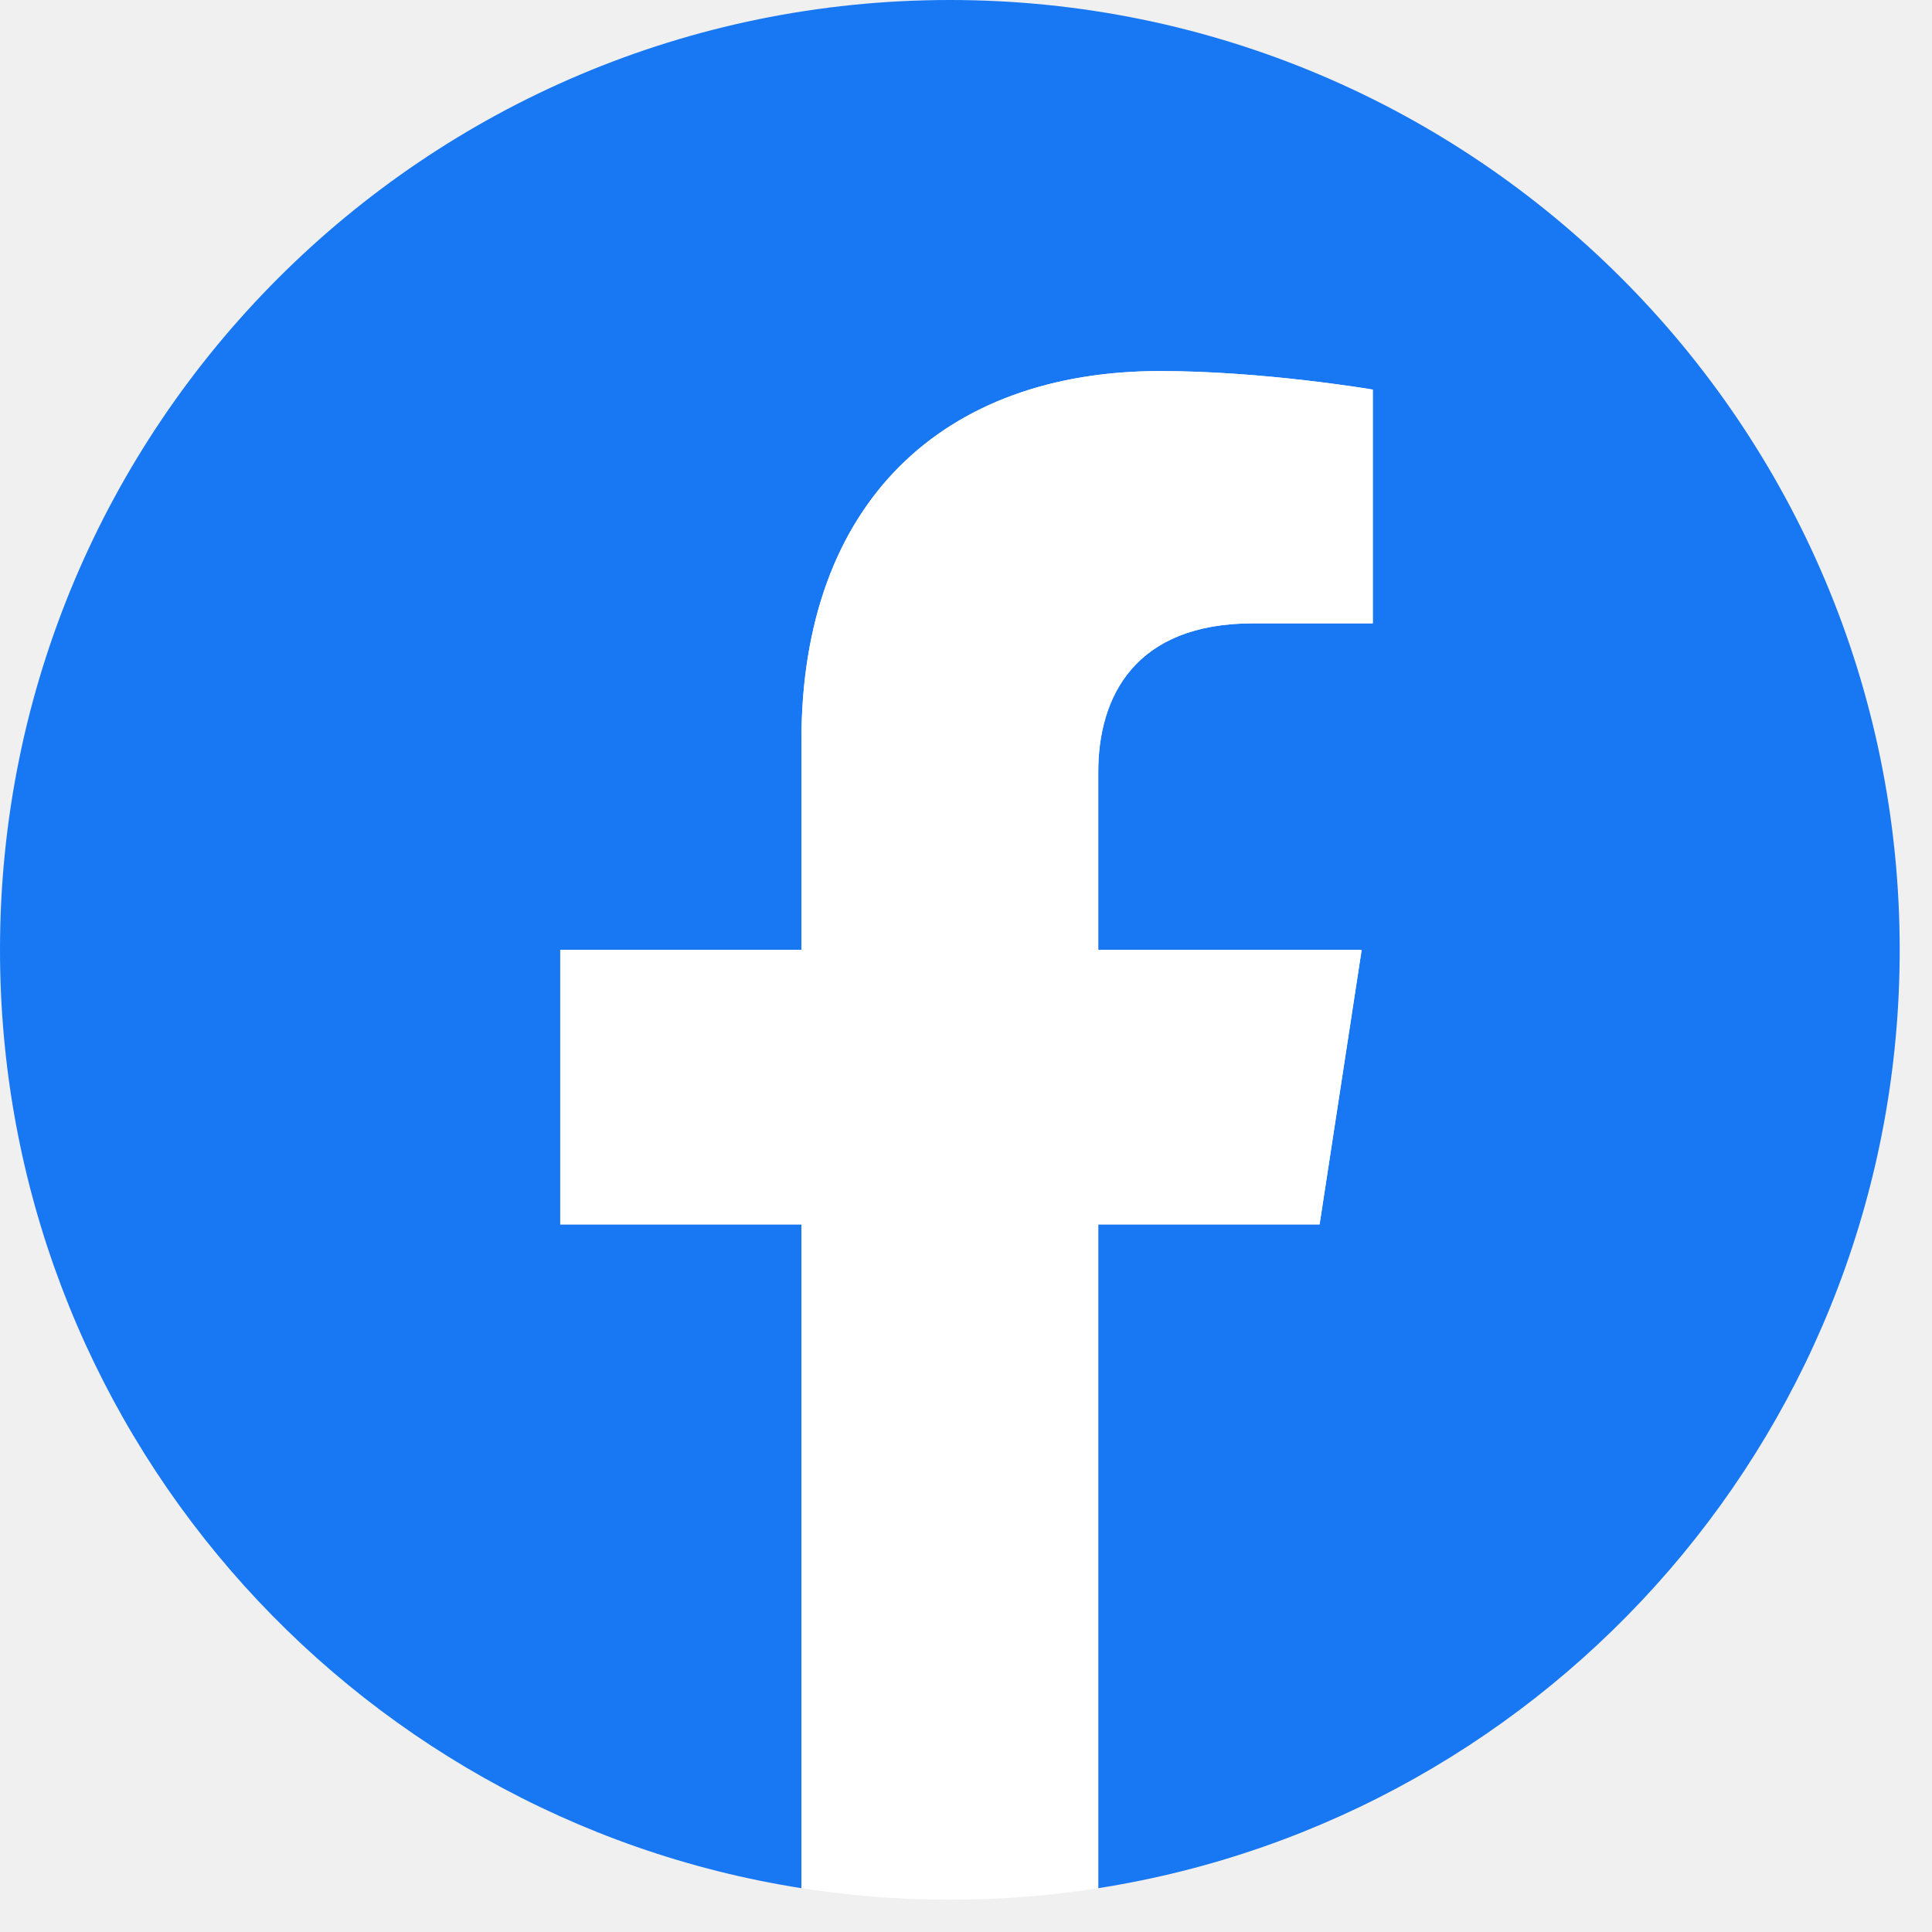
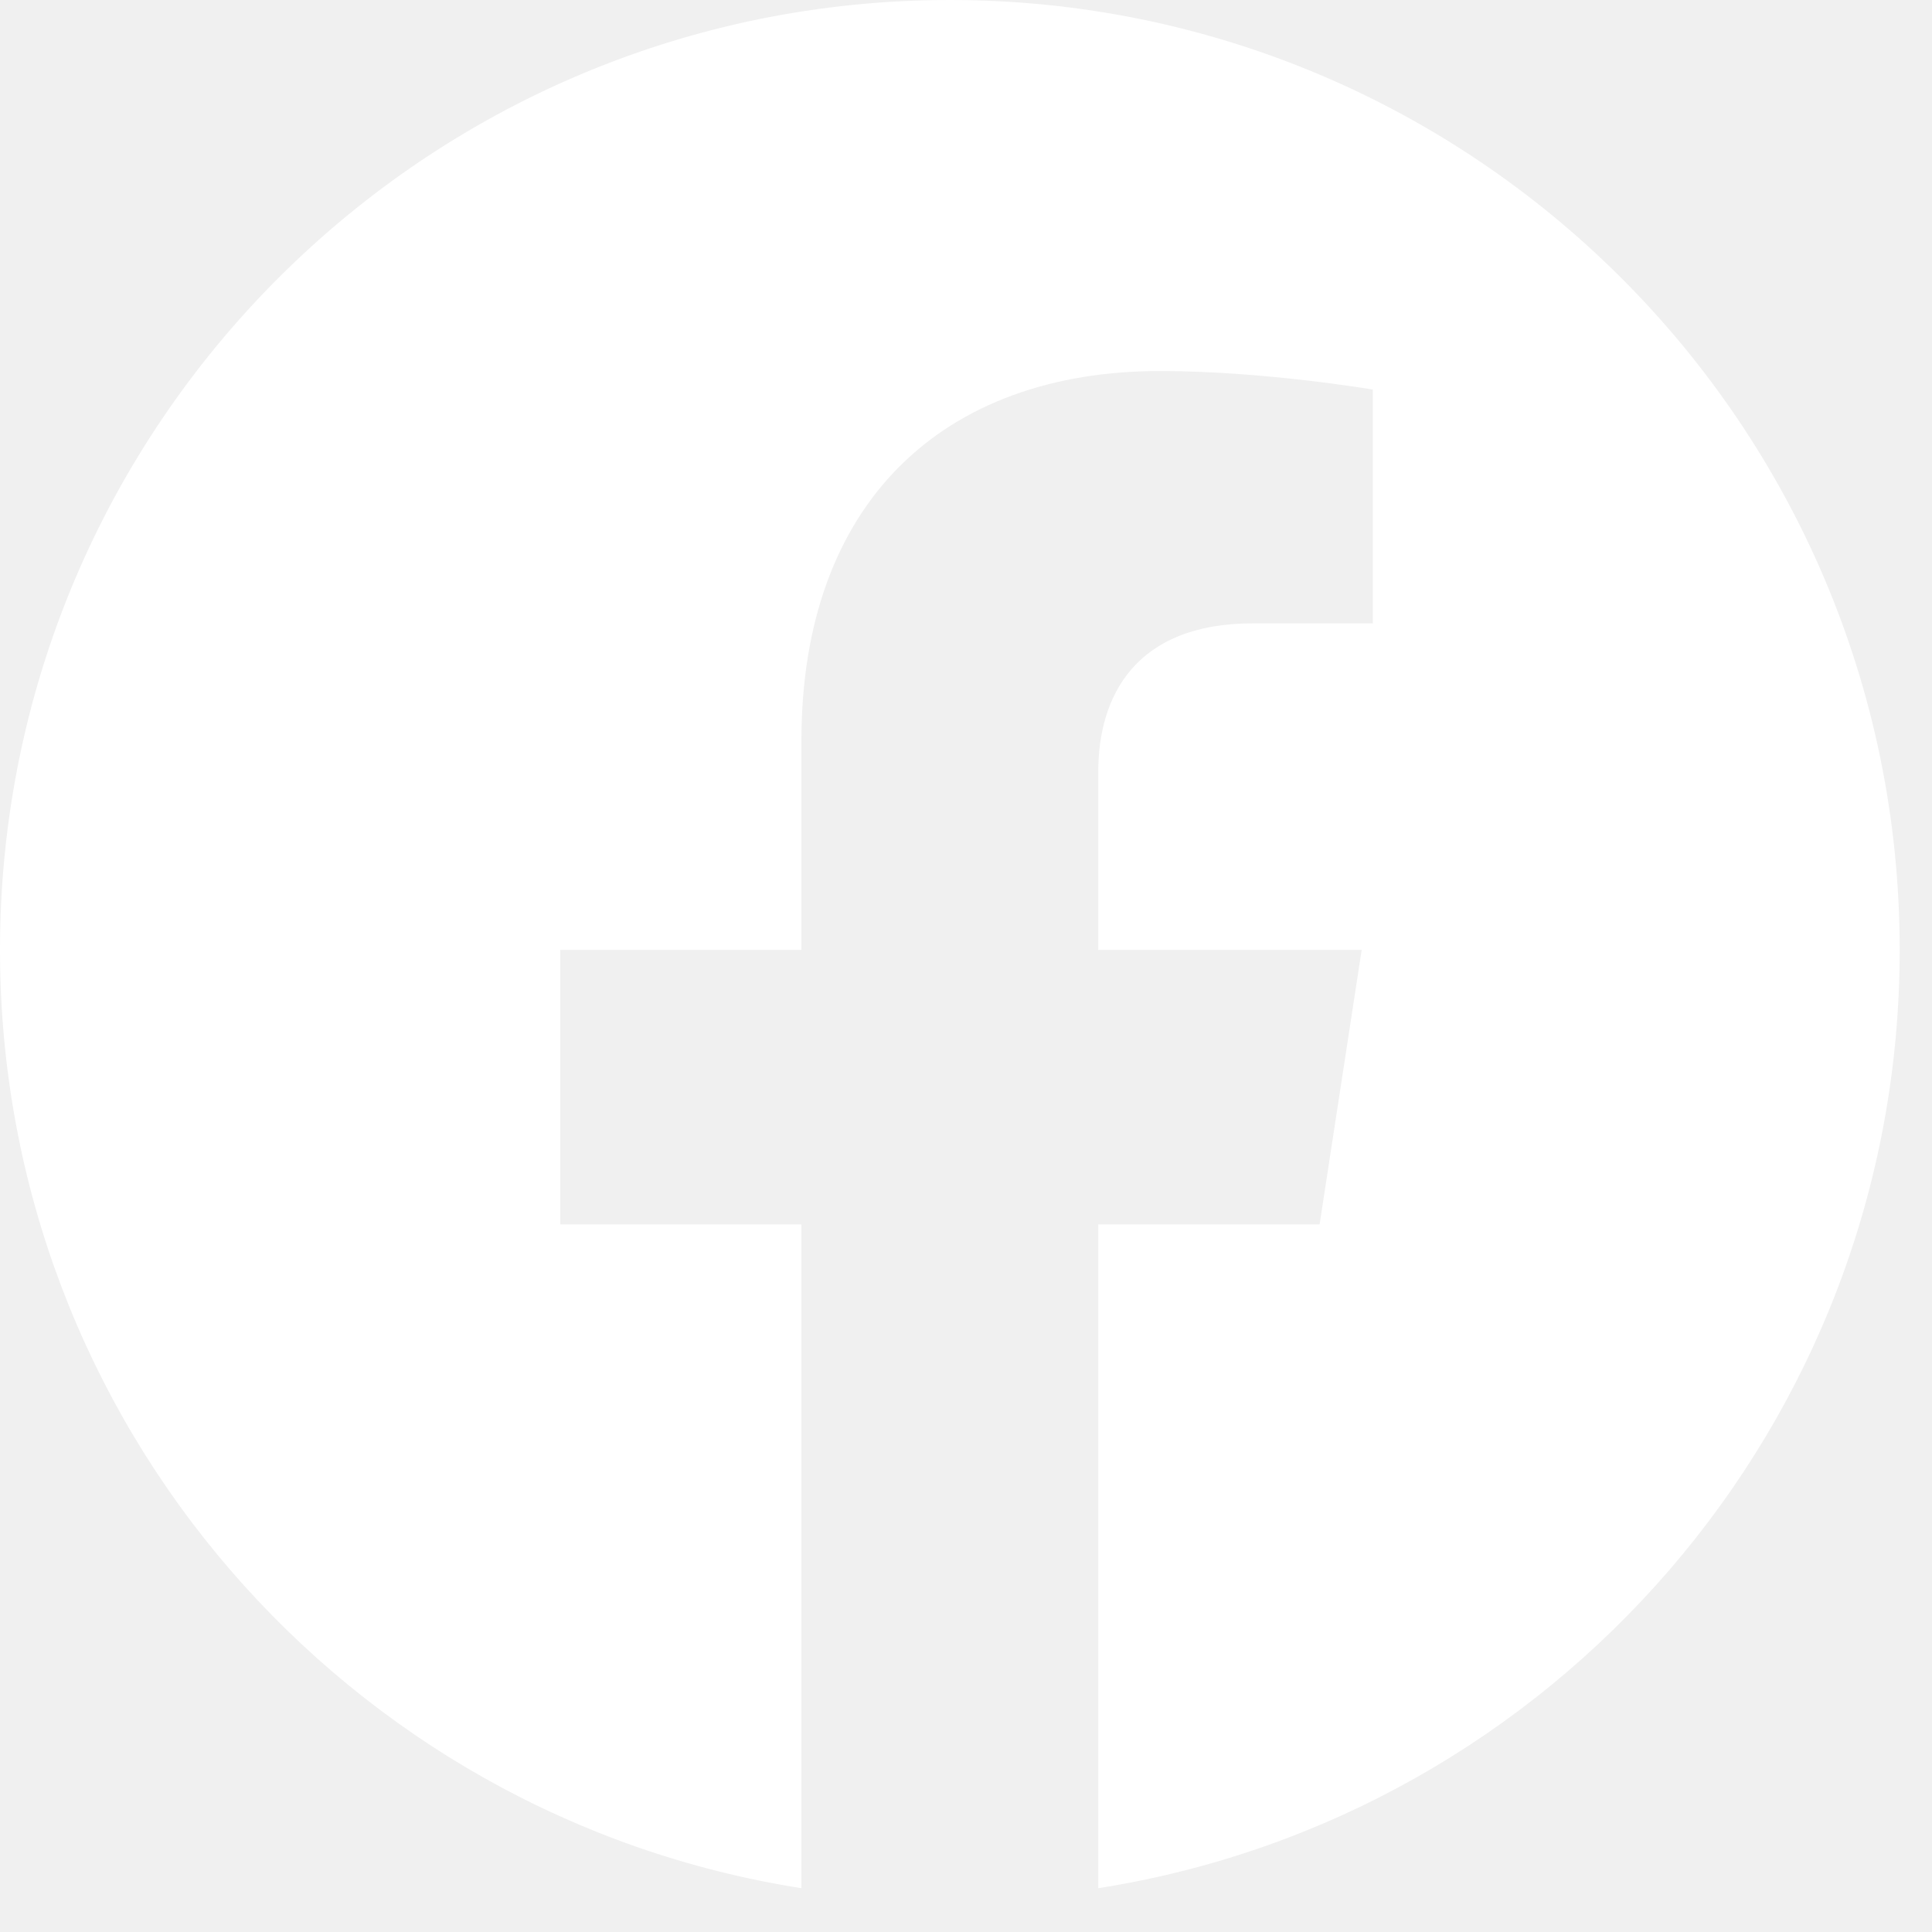
<svg xmlns="http://www.w3.org/2000/svg" width="50" height="50" viewBox="0 0 50 50" fill="none">
-   <path d="M49.164 24.582C49.164 11.004 38.159 0 24.582 0C11.004 0 0 11.004 0 24.582C0 36.854 8.988 47.022 20.741 48.866V31.688H14.499V24.582H20.741V19.166C20.741 13.006 24.409 9.602 30.026 9.602C32.715 9.602 35.528 10.082 35.528 10.082V16.132H32.427C29.373 16.132 28.423 18.028 28.423 19.973V24.582H35.24L34.151 31.688H28.423V48.866C40.176 47.022 49.164 36.854 49.164 24.582Z" fill="#1877F2" />
-   <path d="M34.151 31.688L35.24 24.582H28.423V19.973C28.423 18.029 29.373 16.132 32.427 16.132H35.528V10.083C35.528 10.083 32.715 9.603 30.026 9.603C24.409 9.603 20.741 13.007 20.741 19.166V24.582H14.499V31.688H20.741V48.866C21.994 49.063 23.276 49.164 24.582 49.164C25.888 49.164 27.17 49.063 28.423 48.866V31.688H34.151Z" fill="white" />
+   <path d="M49.164 24.582C49.164 11.004 38.159 0 24.582 0C11.004 0 0 11.004 0 24.582C0 36.854 8.988 47.022 20.741 48.866V31.688H14.499V24.582H20.741V19.166C20.741 13.006 24.409 9.602 30.026 9.602C32.715 9.602 35.528 10.082 35.528 10.082V16.132H32.427C29.373 16.132 28.423 18.028 28.423 19.973V24.582H35.24L34.151 31.688H28.423V48.866C40.176 47.022 49.164 36.854 49.164 24.582Z" fill="#FFFFFF" />
+   <path d="M34.151 31.688L35.24 24.582H28.423V19.973C28.423 18.029 29.373 16.132 32.427 16.132H35.528V10.083C35.528 10.083 32.715 9.603 30.026 9.603C24.409 9.603 20.741 13.007 20.741 19.166V24.582H14.499V31.688H20.741V48.866C21.994 49.063 23.276 49.164 24.582 49.164C25.888 49.164 27.17 49.063 28.423 48.866V31.688H34.151Z" fill="none" />
</svg>
